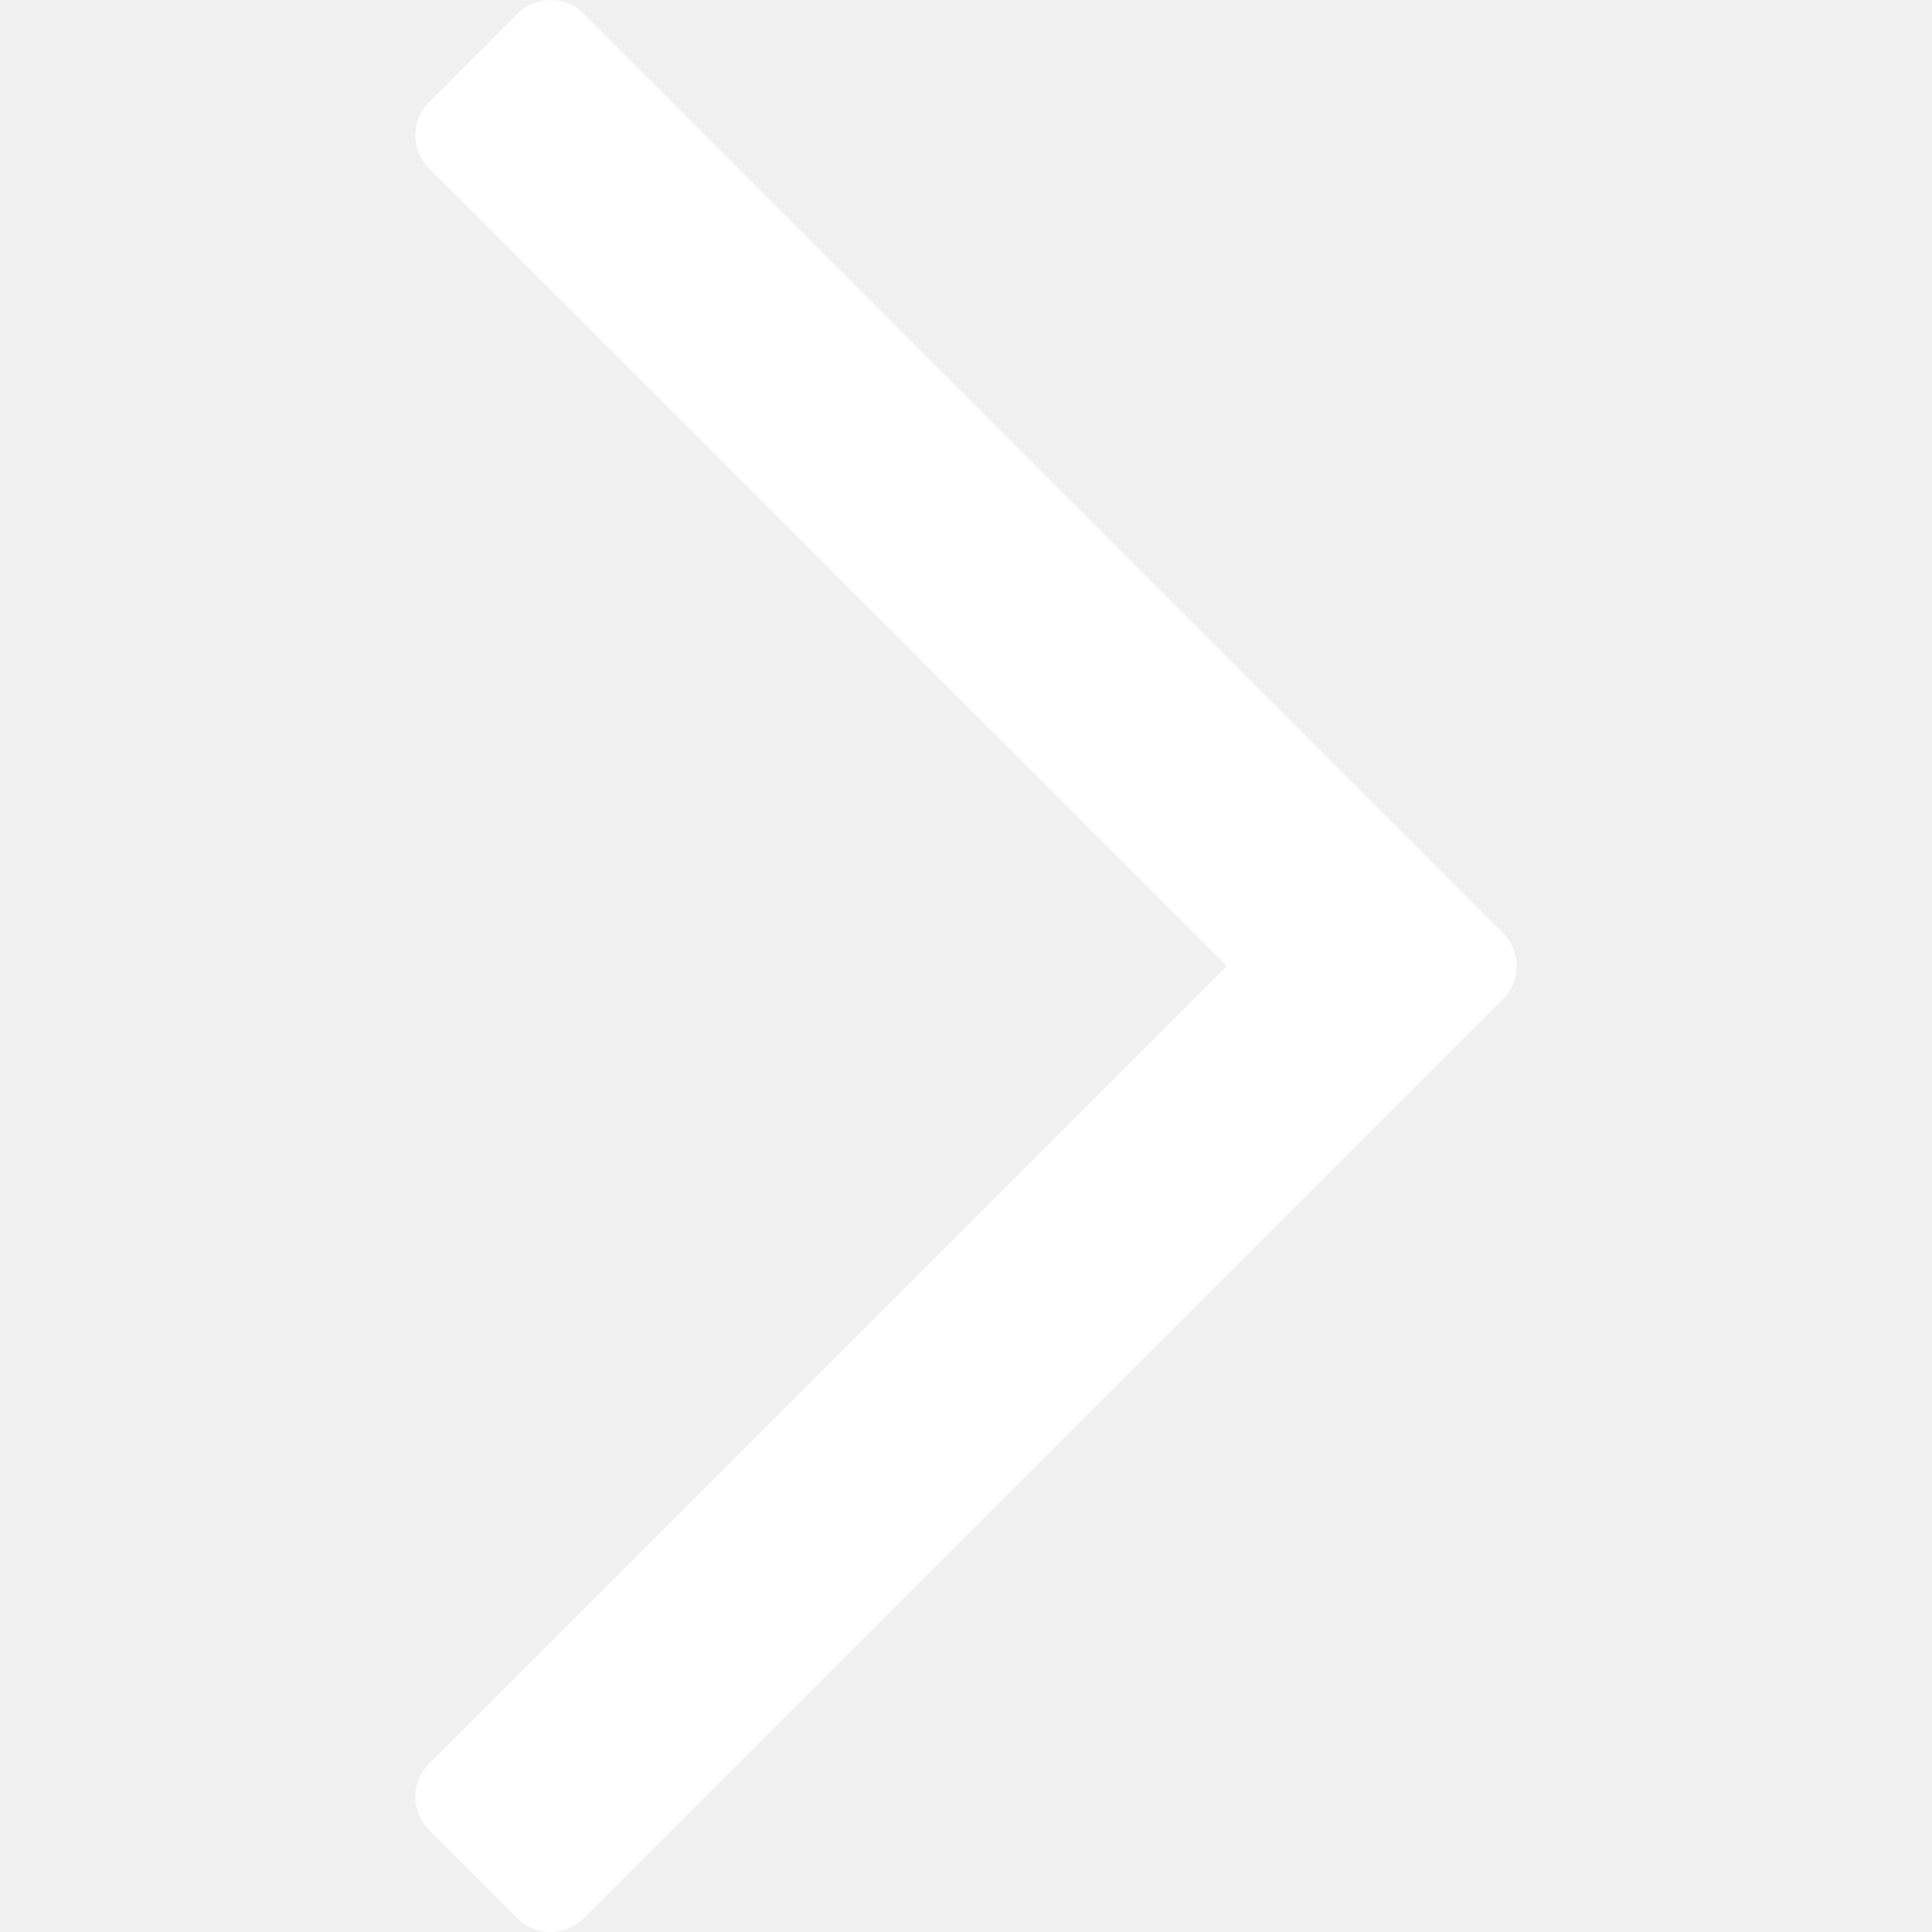
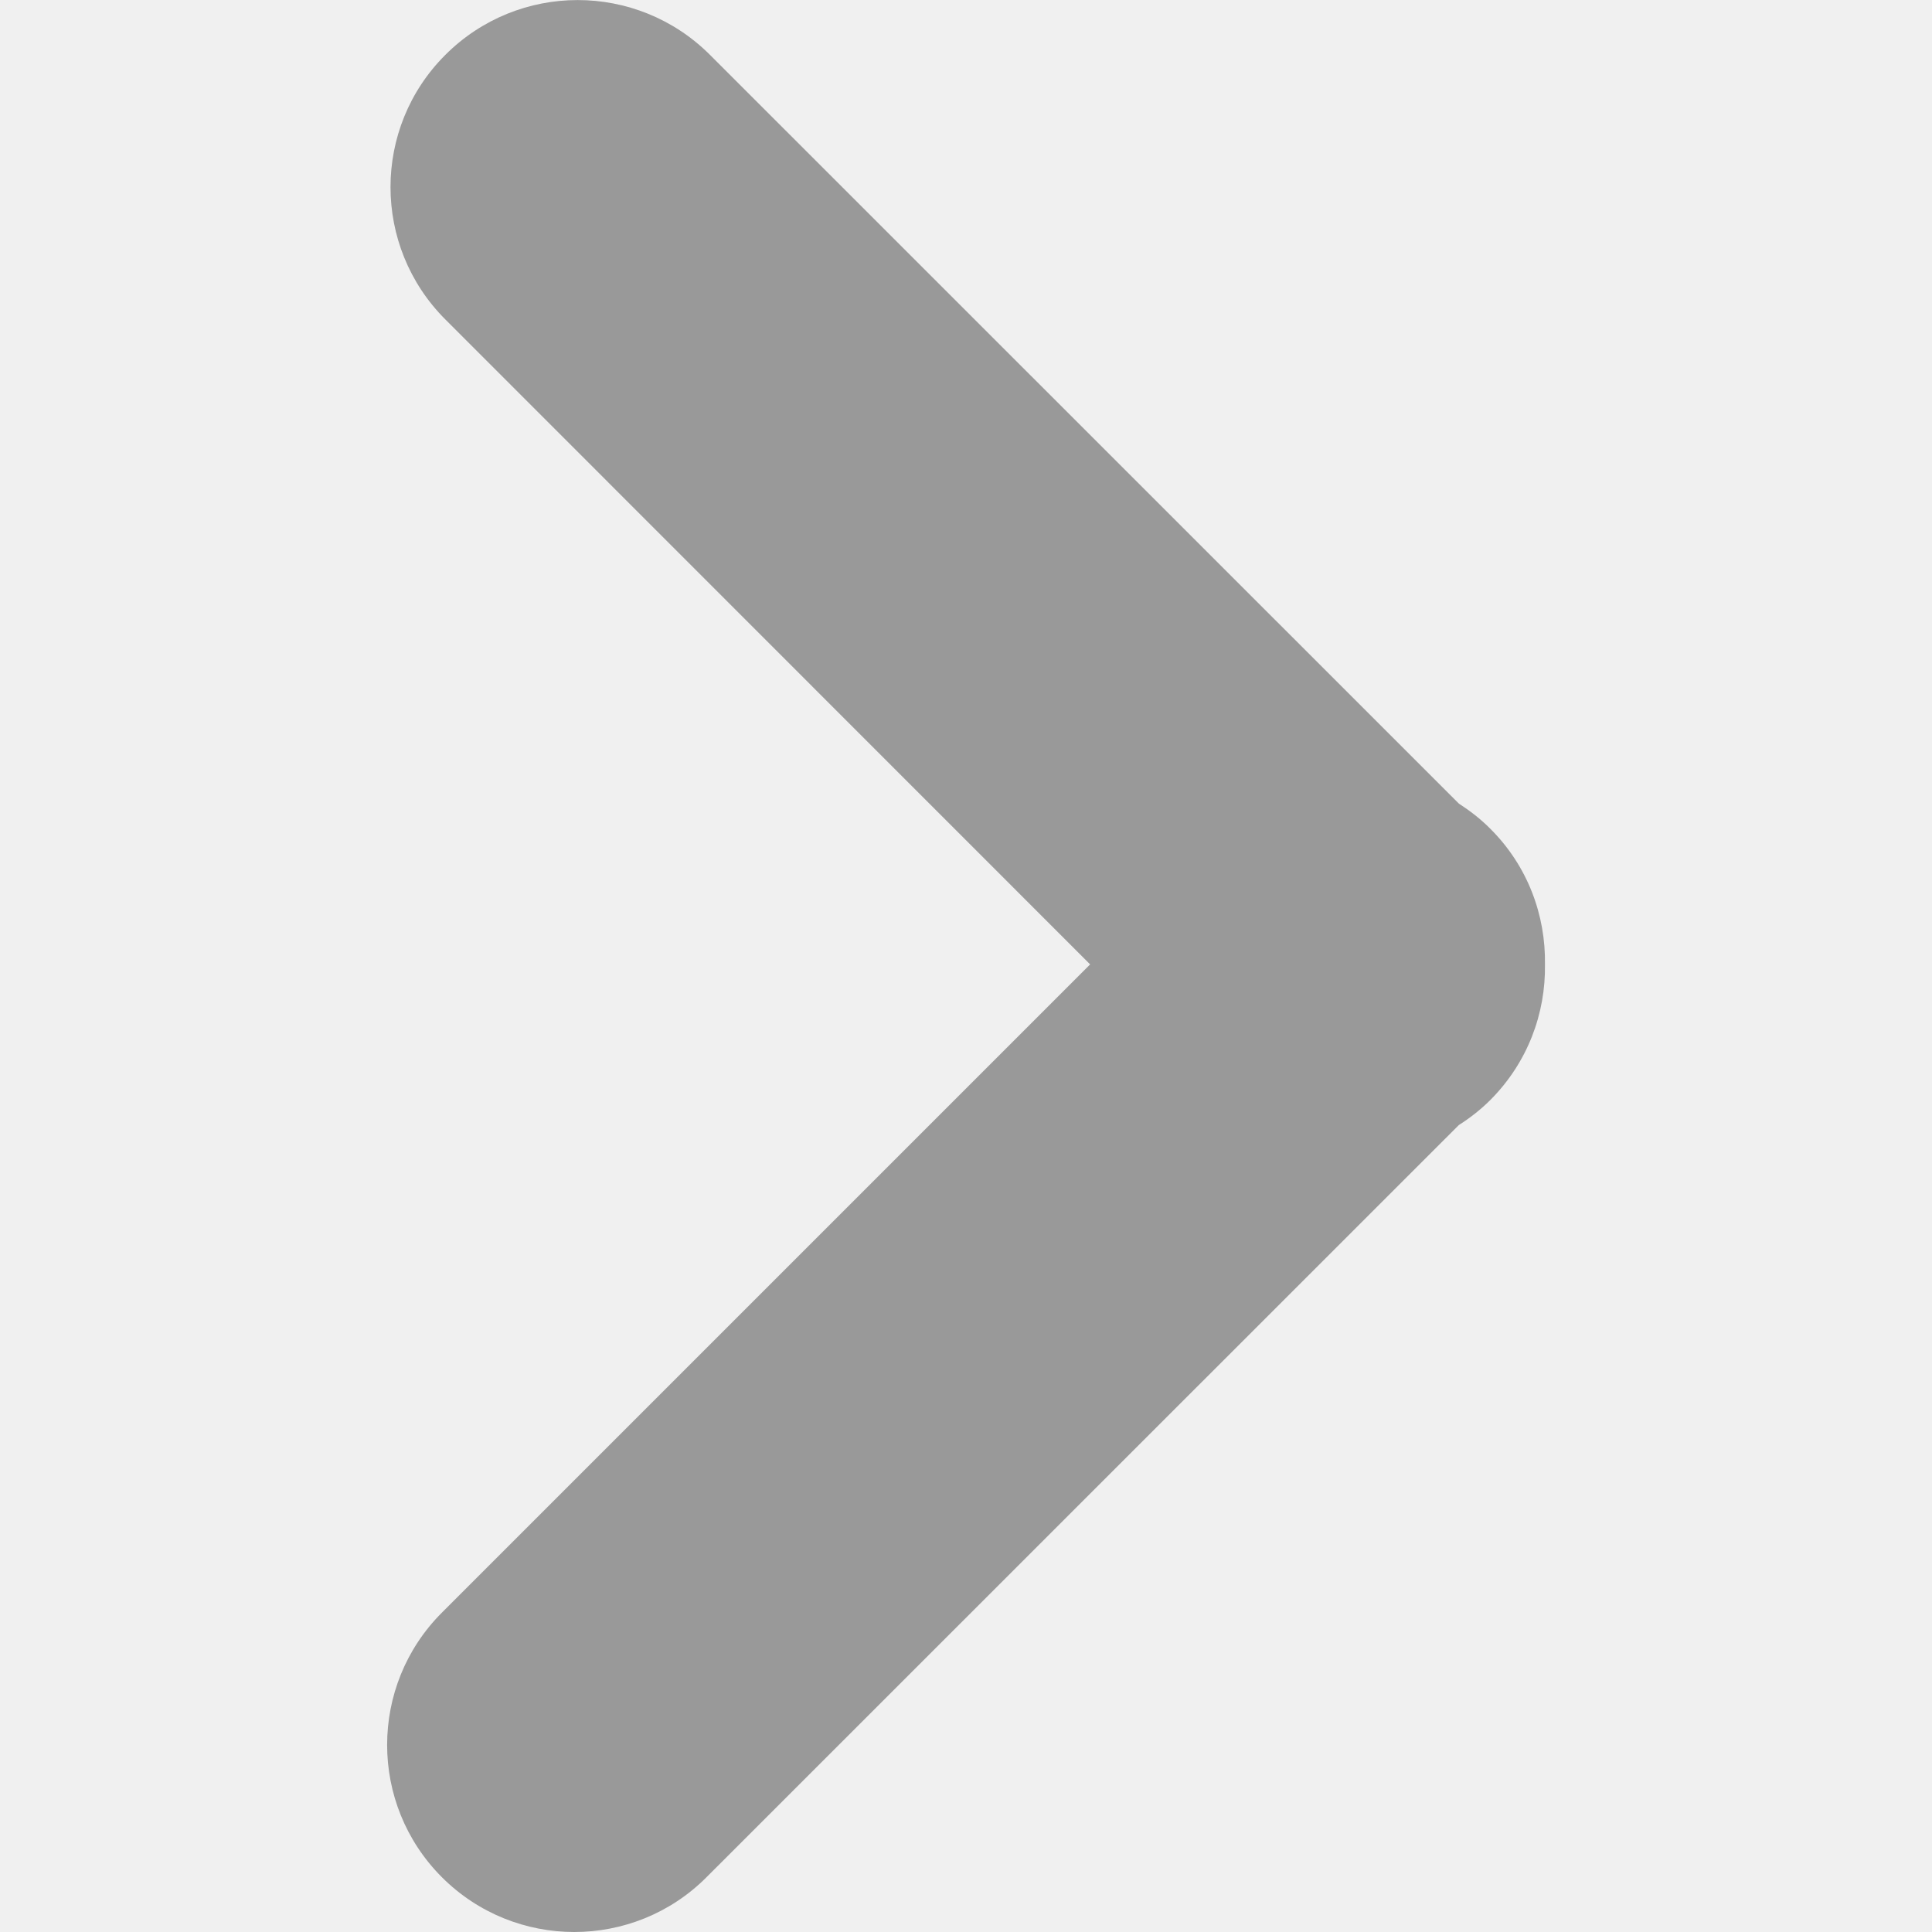
- <svg xmlns="http://www.w3.org/2000/svg" width="24" height="24" viewBox="0 0 24 24" fill="none">
-   <g clip-path="url(#clip0_37_8)">
-     <path d="M15.239 12L5.33 21.908C5.103 22.136 5.103 22.504 5.33 22.732L6.428 23.829C6.538 23.939 6.686 24 6.84 24C6.994 24 7.143 23.939 7.252 23.829L18.669 12.412C18.897 12.184 18.897 11.816 18.669 11.588L7.252 0.171C7.143 0.061 6.995 7.52584e-05 6.84 7.52449e-05C6.686 7.52314e-05 6.538 0.061 6.428 0.171L5.331 1.269C5.103 1.496 5.103 1.865 5.331 2.092L15.239 12Z" fill="white" />
+ <svg xmlns="http://www.w3.org/2000/svg" width="12" height="12" viewBox="0 0 12 12" fill="none">
+   <g clip-path="url(#clip0_53_217)">
+     <path d="M9.257 5.148C9.197 5.087 9.13 5.036 9.061 4.991L4.409 0.34C3.955 -0.113 3.22 -0.113 2.766 0.341C2.312 0.794 2.312 1.53 2.766 1.984L6.771 5.99L2.745 10.016C2.291 10.47 2.291 11.206 2.745 11.66C2.972 11.887 3.27 12 3.567 12C3.864 12 4.162 11.887 4.389 11.659L9.061 6.988C9.13 6.944 9.196 6.893 9.257 6.832C9.489 6.599 9.601 6.294 9.596 5.99C9.601 5.685 9.489 5.379 9.257 5.148Z" fill="#999999" />
  </g>
  <defs>
-     <clipPath id="clip0_37_8">
-       <rect width="24" height="24" fill="white" transform="translate(24 24) rotate(-180)" />
+     <clipPath id="clip0_53_217">
+       <rect width="12" height="12" fill="white" />
    </clipPath>
  </defs>
</svg>
